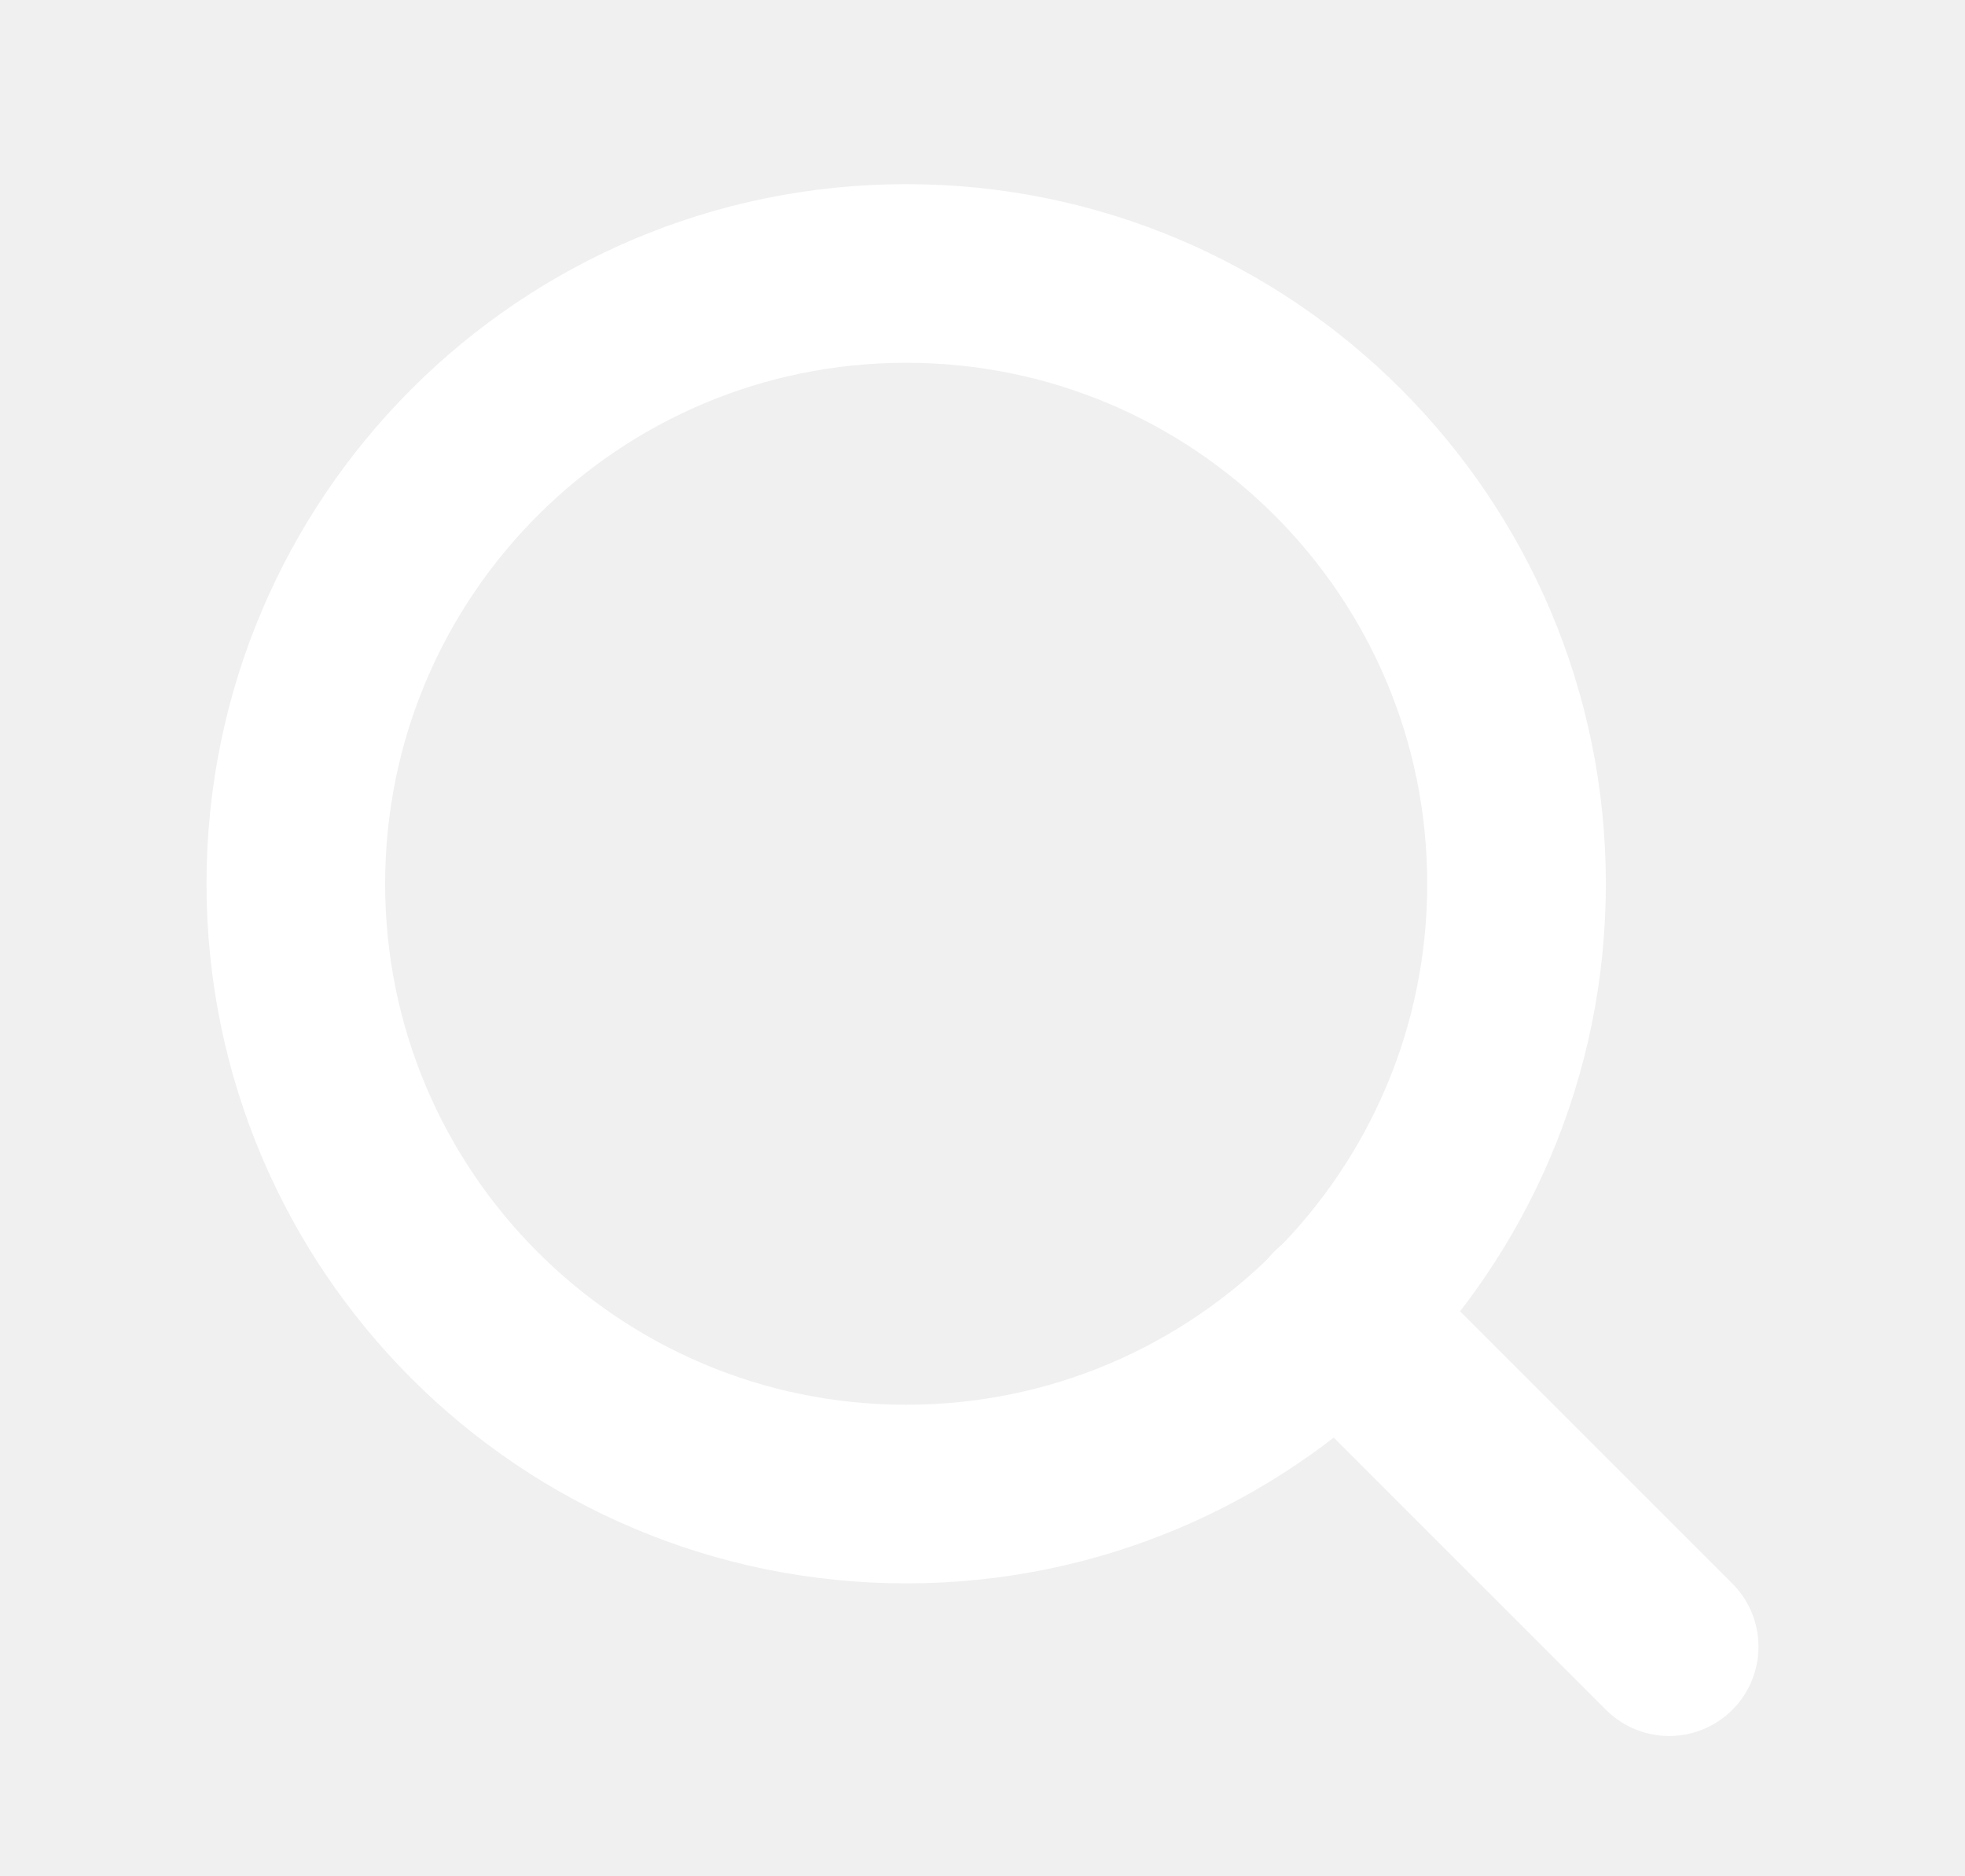
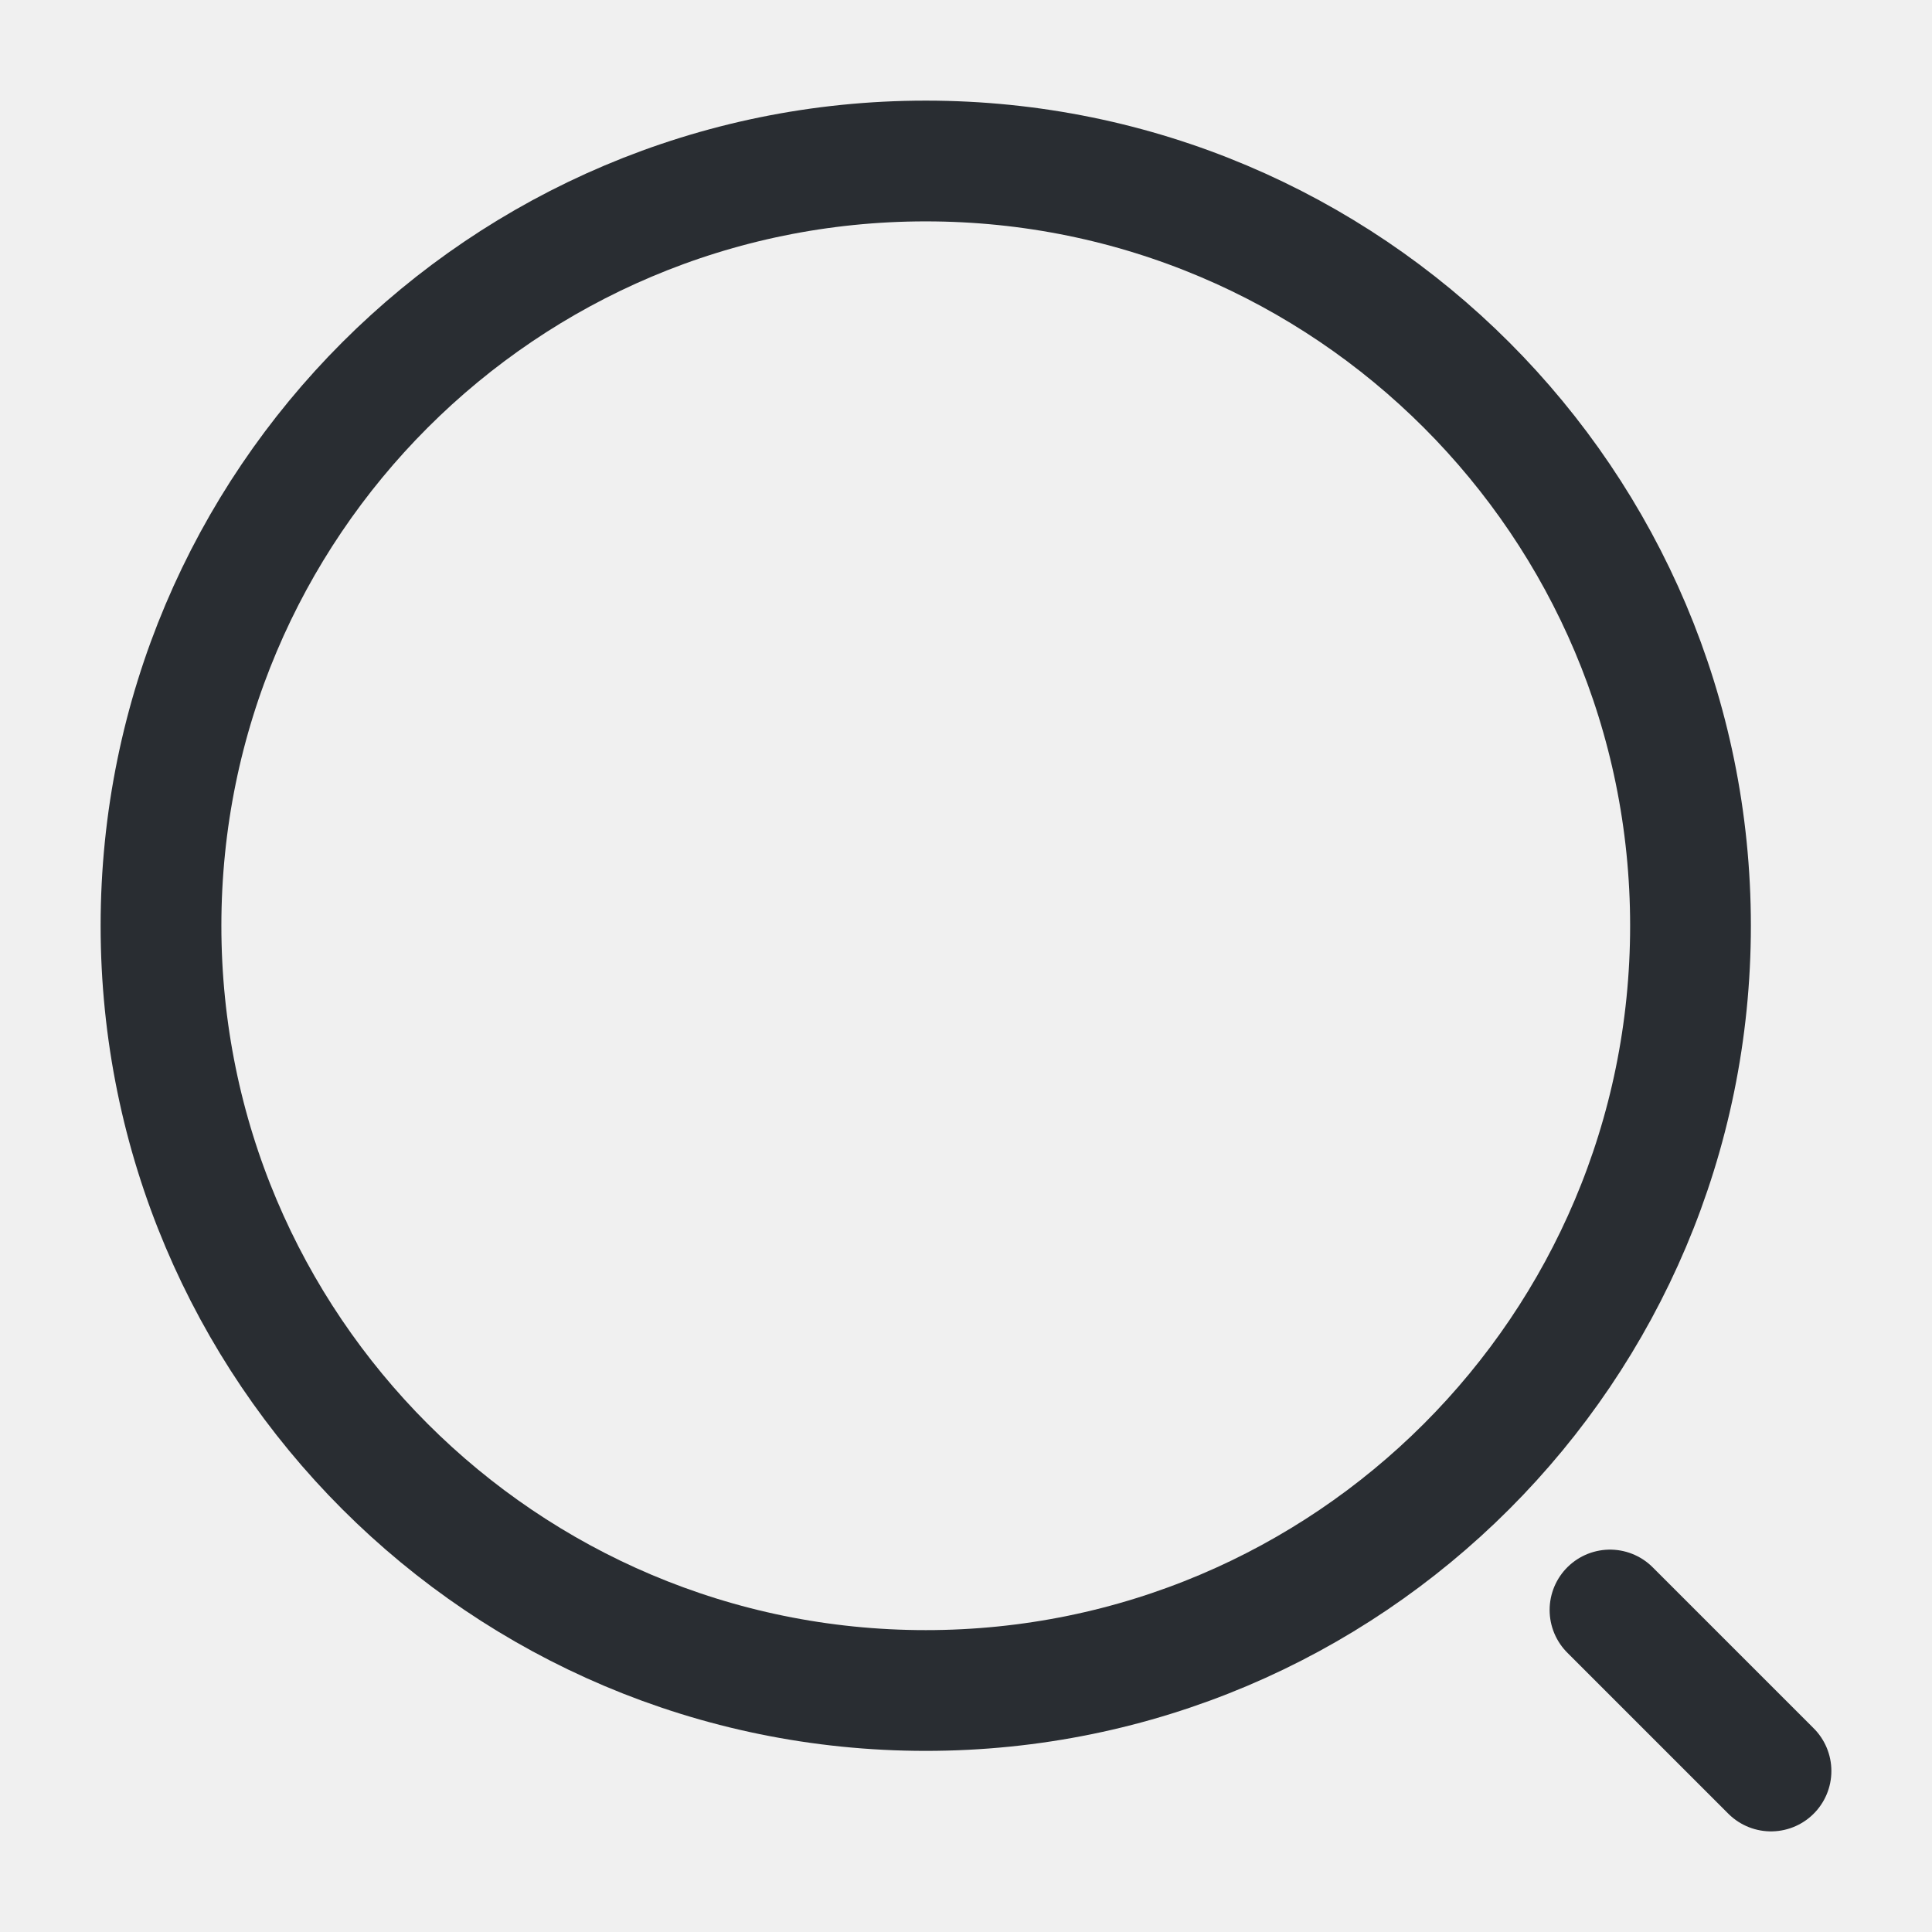
- <svg xmlns="http://www.w3.org/2000/svg" width="22" height="21" viewBox="0 0 22 21" fill="none">
-   <path d="M10.146 16.729C13.92 16.729 16.979 13.67 16.979 9.896C16.979 6.122 13.92 3.062 10.146 3.062C6.372 3.062 3.312 6.122 3.312 9.896C3.312 13.67 6.372 16.729 10.146 16.729Z" stroke="white" stroke-width="2" stroke-linecap="round" stroke-linejoin="round" />
-   <path d="M18.688 18.438L14.972 14.722" stroke="white" stroke-width="2" stroke-linecap="round" stroke-linejoin="round" />
+ <svg xmlns="http://www.w3.org/2000/svg" width="800px" height="800px" viewBox="0 0 24 24" fill="none">
+   <path d="M11.5 21C16.747 21 21 16.747 21 11.5C21 6.253 16.747 2 11.5 2C6.253 2 2 6.253 2 11.5C2 16.747 6.253 21 11.5 21Z" stroke="#292D32" stroke-width="1.5" stroke-linecap="round" stroke-linejoin="round" />
+   <path d="M22 22L20 20" stroke="#292D32" stroke-width="1.5" stroke-linecap="round" stroke-linejoin="round" />
</svg>
